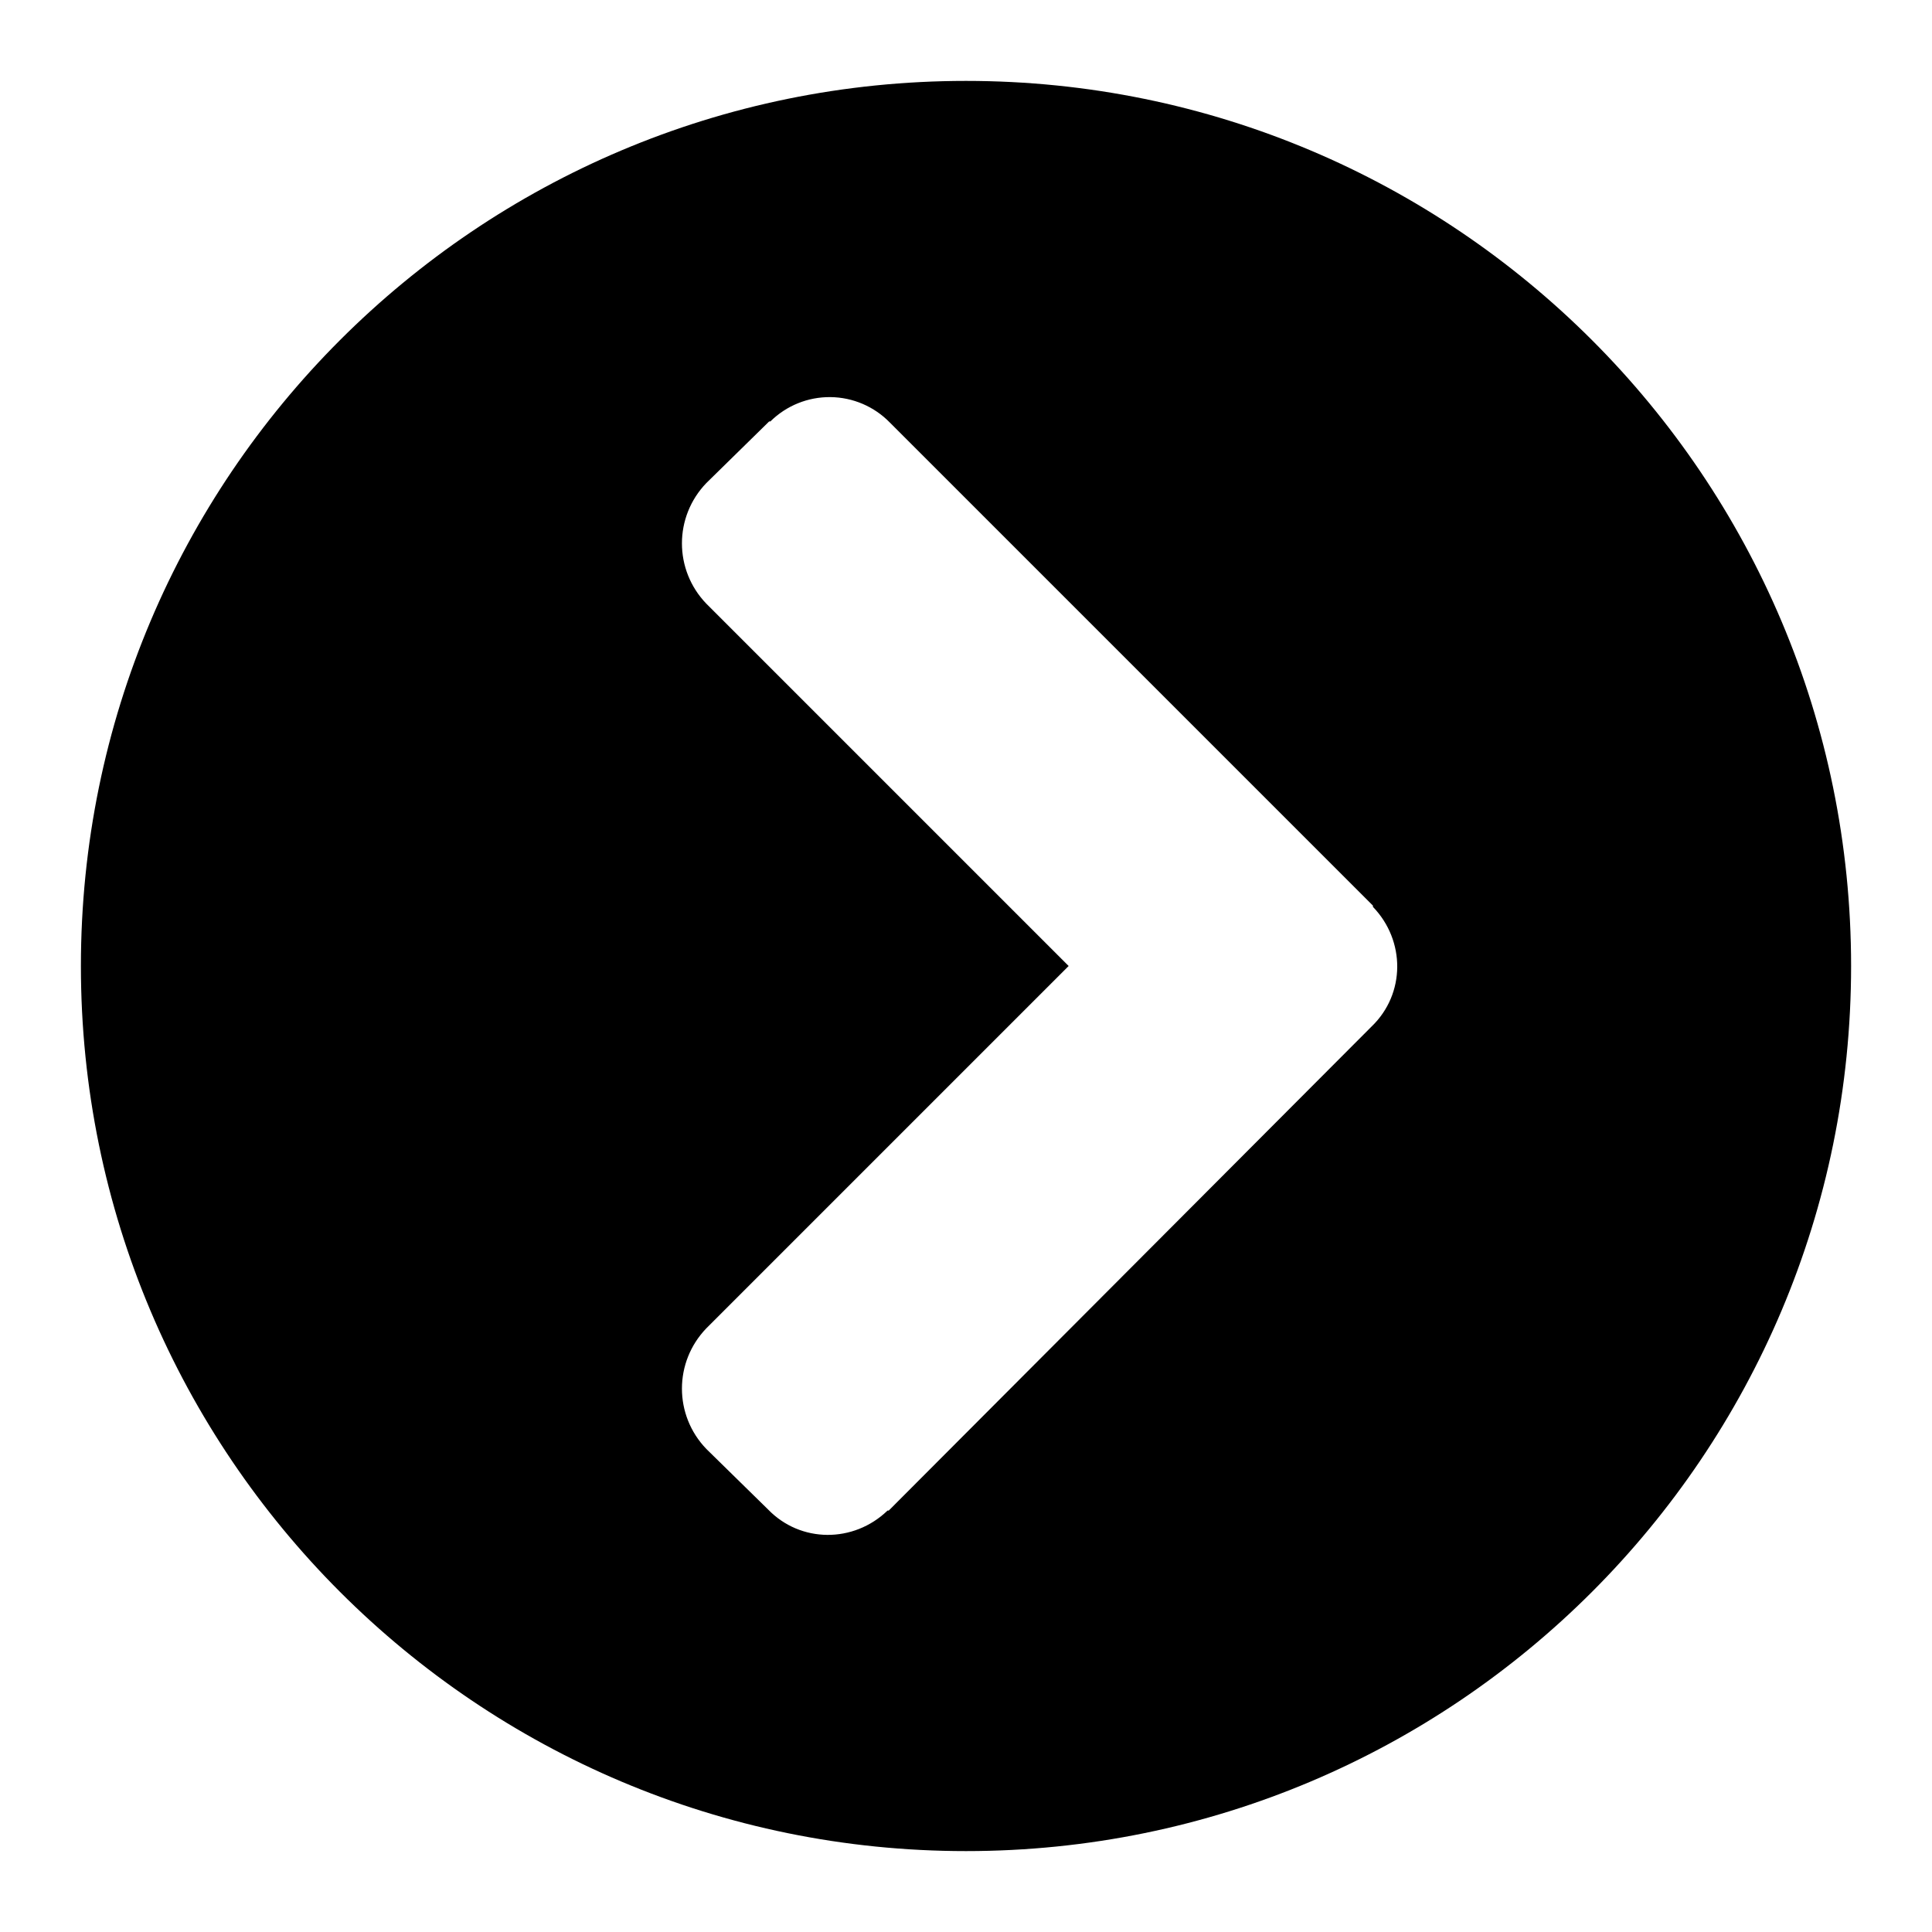
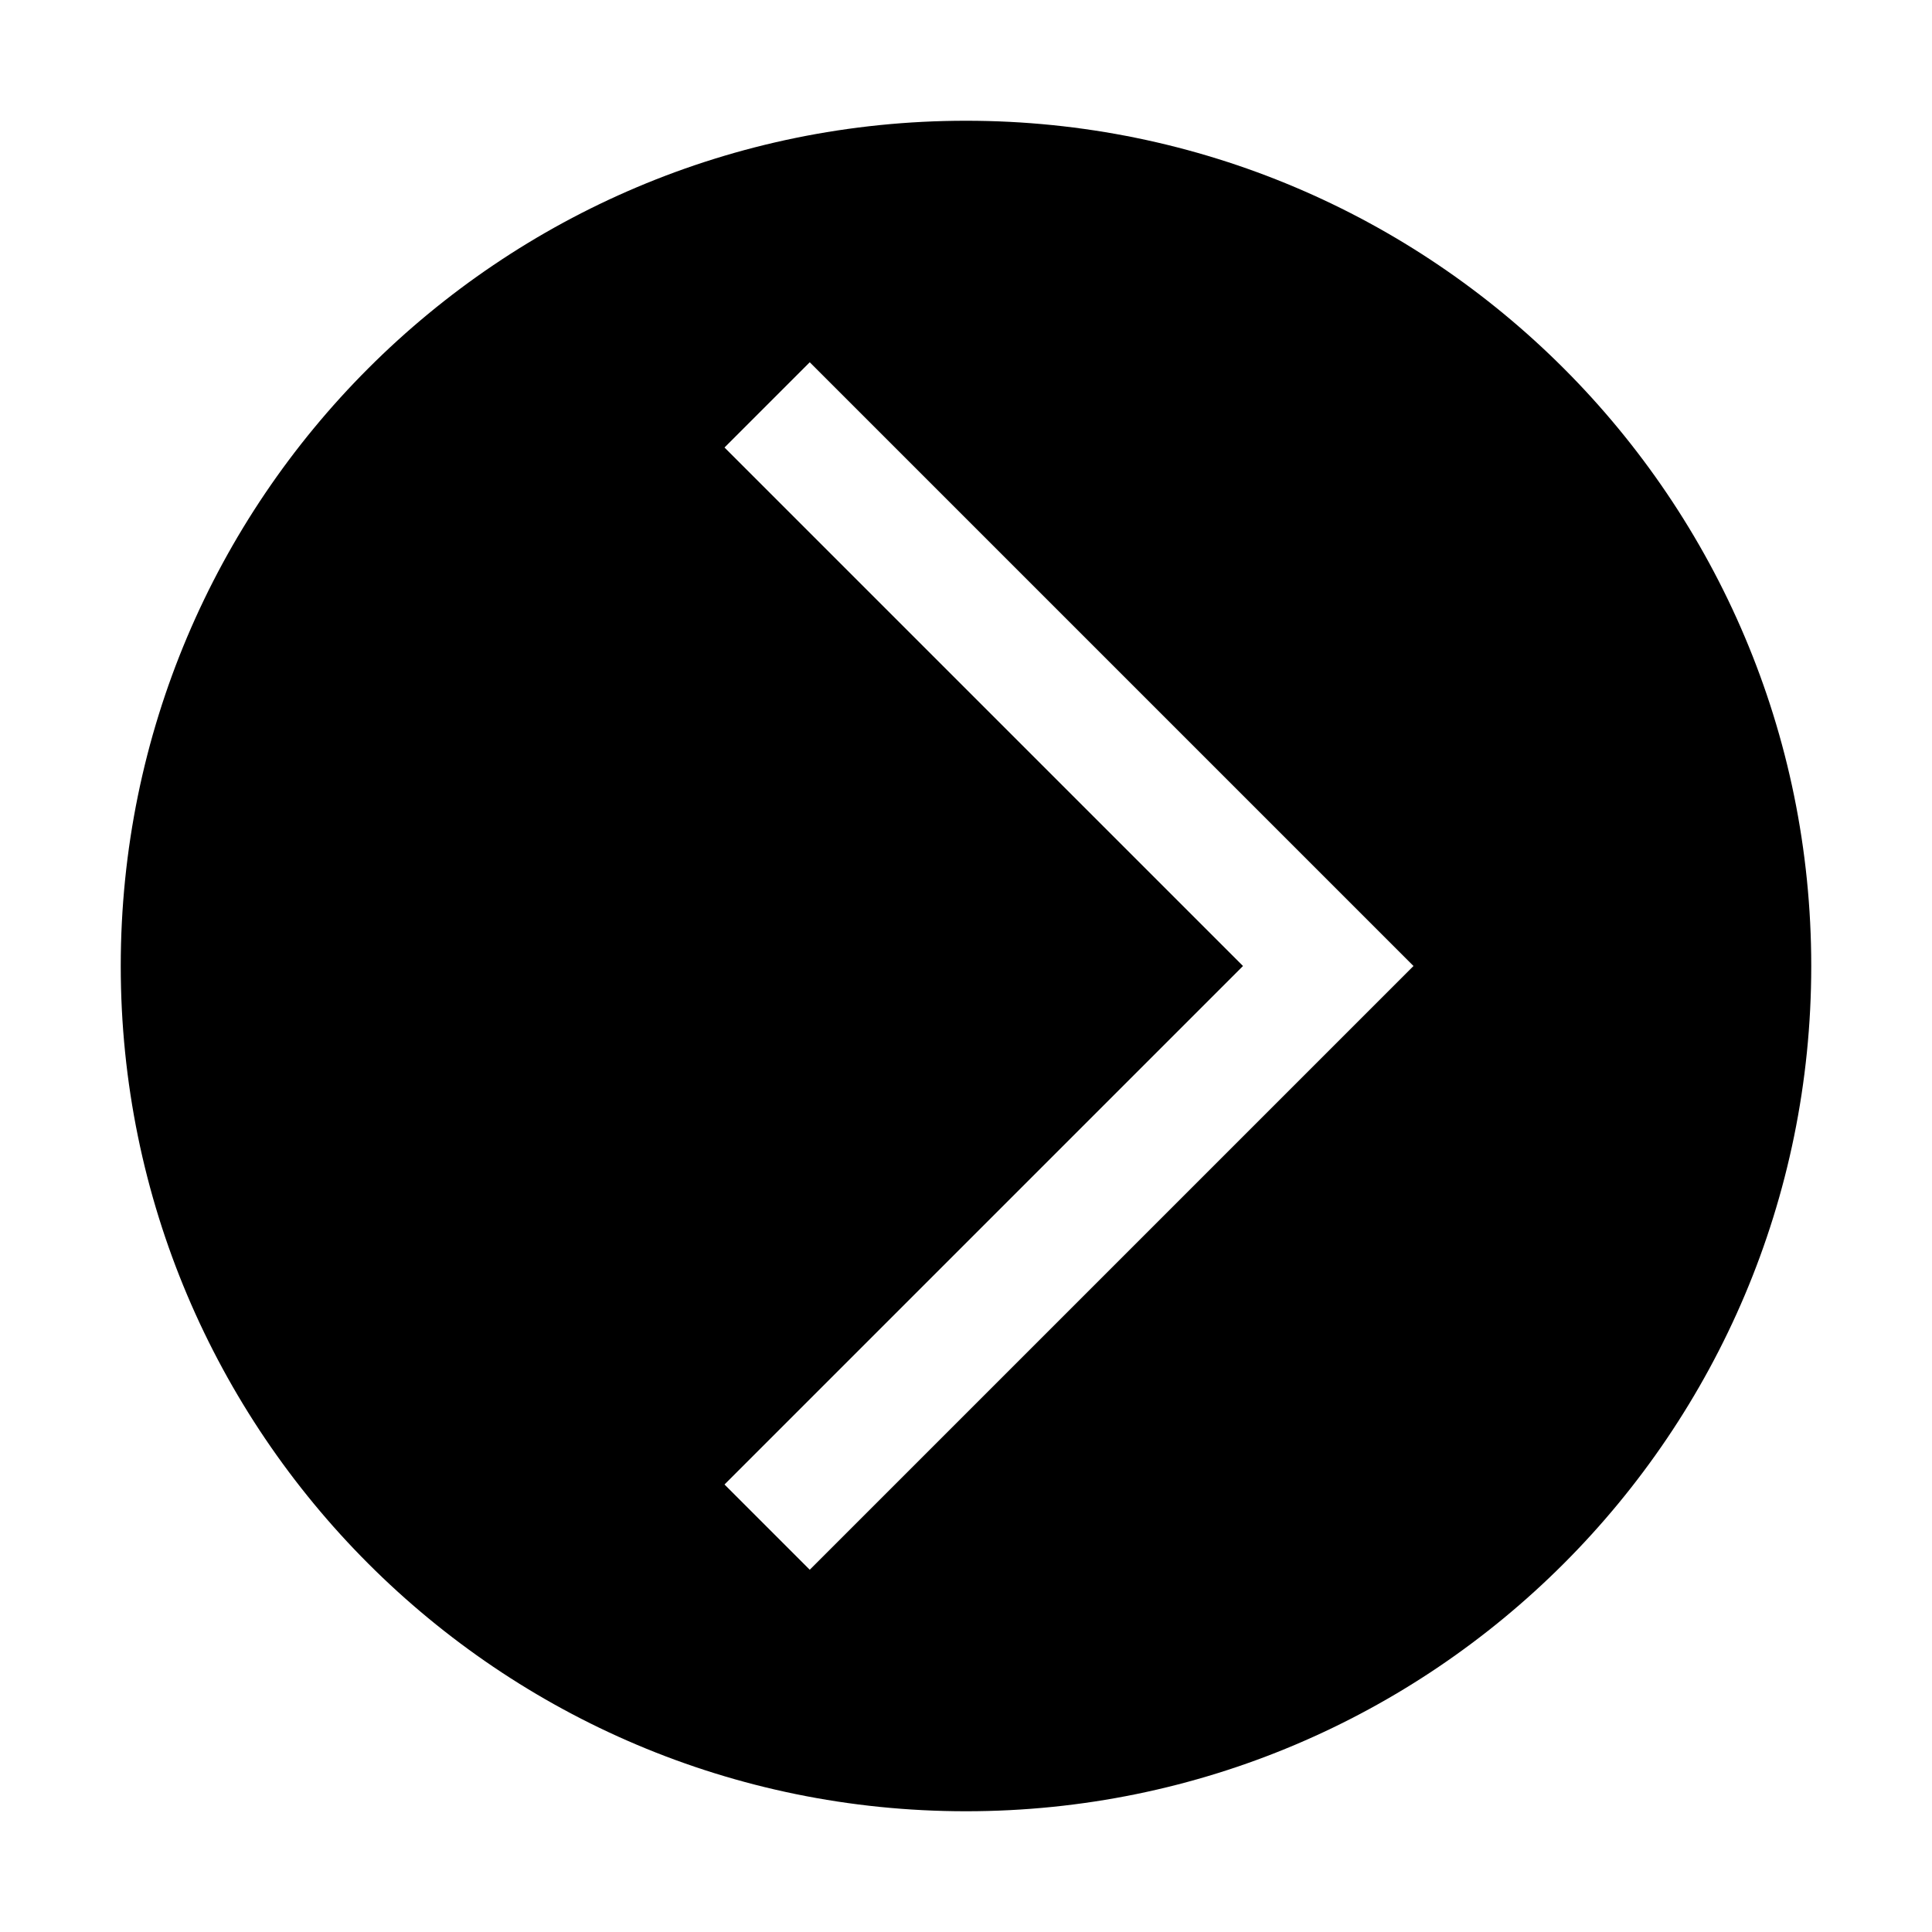
<svg xmlns="http://www.w3.org/2000/svg" fill="none" viewBox="0 0 16 16">
-   <g clip-path="url(#a)">
-     <path fill="currentColor" d="M8 .67c4.05 0 7.33 3.28 7.33 7.33S12.05 15.33 8 15.33.67 12.05.67 8 3.95.67 8 .67m3.37 6.83-4-4a.697.697 0 0 0-.99-.01h-.01L5.85 4c-.27.28-.27.72 0 1l3 3-3 3c-.27.28-.27.72 0 1l.51.5c.27.28.71.28.99.01h.01l4-4.01c.28-.27.28-.71.01-.99z" />
-   </g>
-   <defs>
-     <clipPath id="a">
-       <path fill="currentColor" d="M0 0h16v16H0z" />
-     </clipPath>
-   </defs>
+   <path fill="currentColor" fill-rule="evenodd" d="M15 8A7 7 0 1 0 1 8a7 7 0 0 0 14 0m-9 4.294L10.294 8 6 3.706 6.706 3l5 5-5 5z" clip-rule="evenodd" />
</svg>
